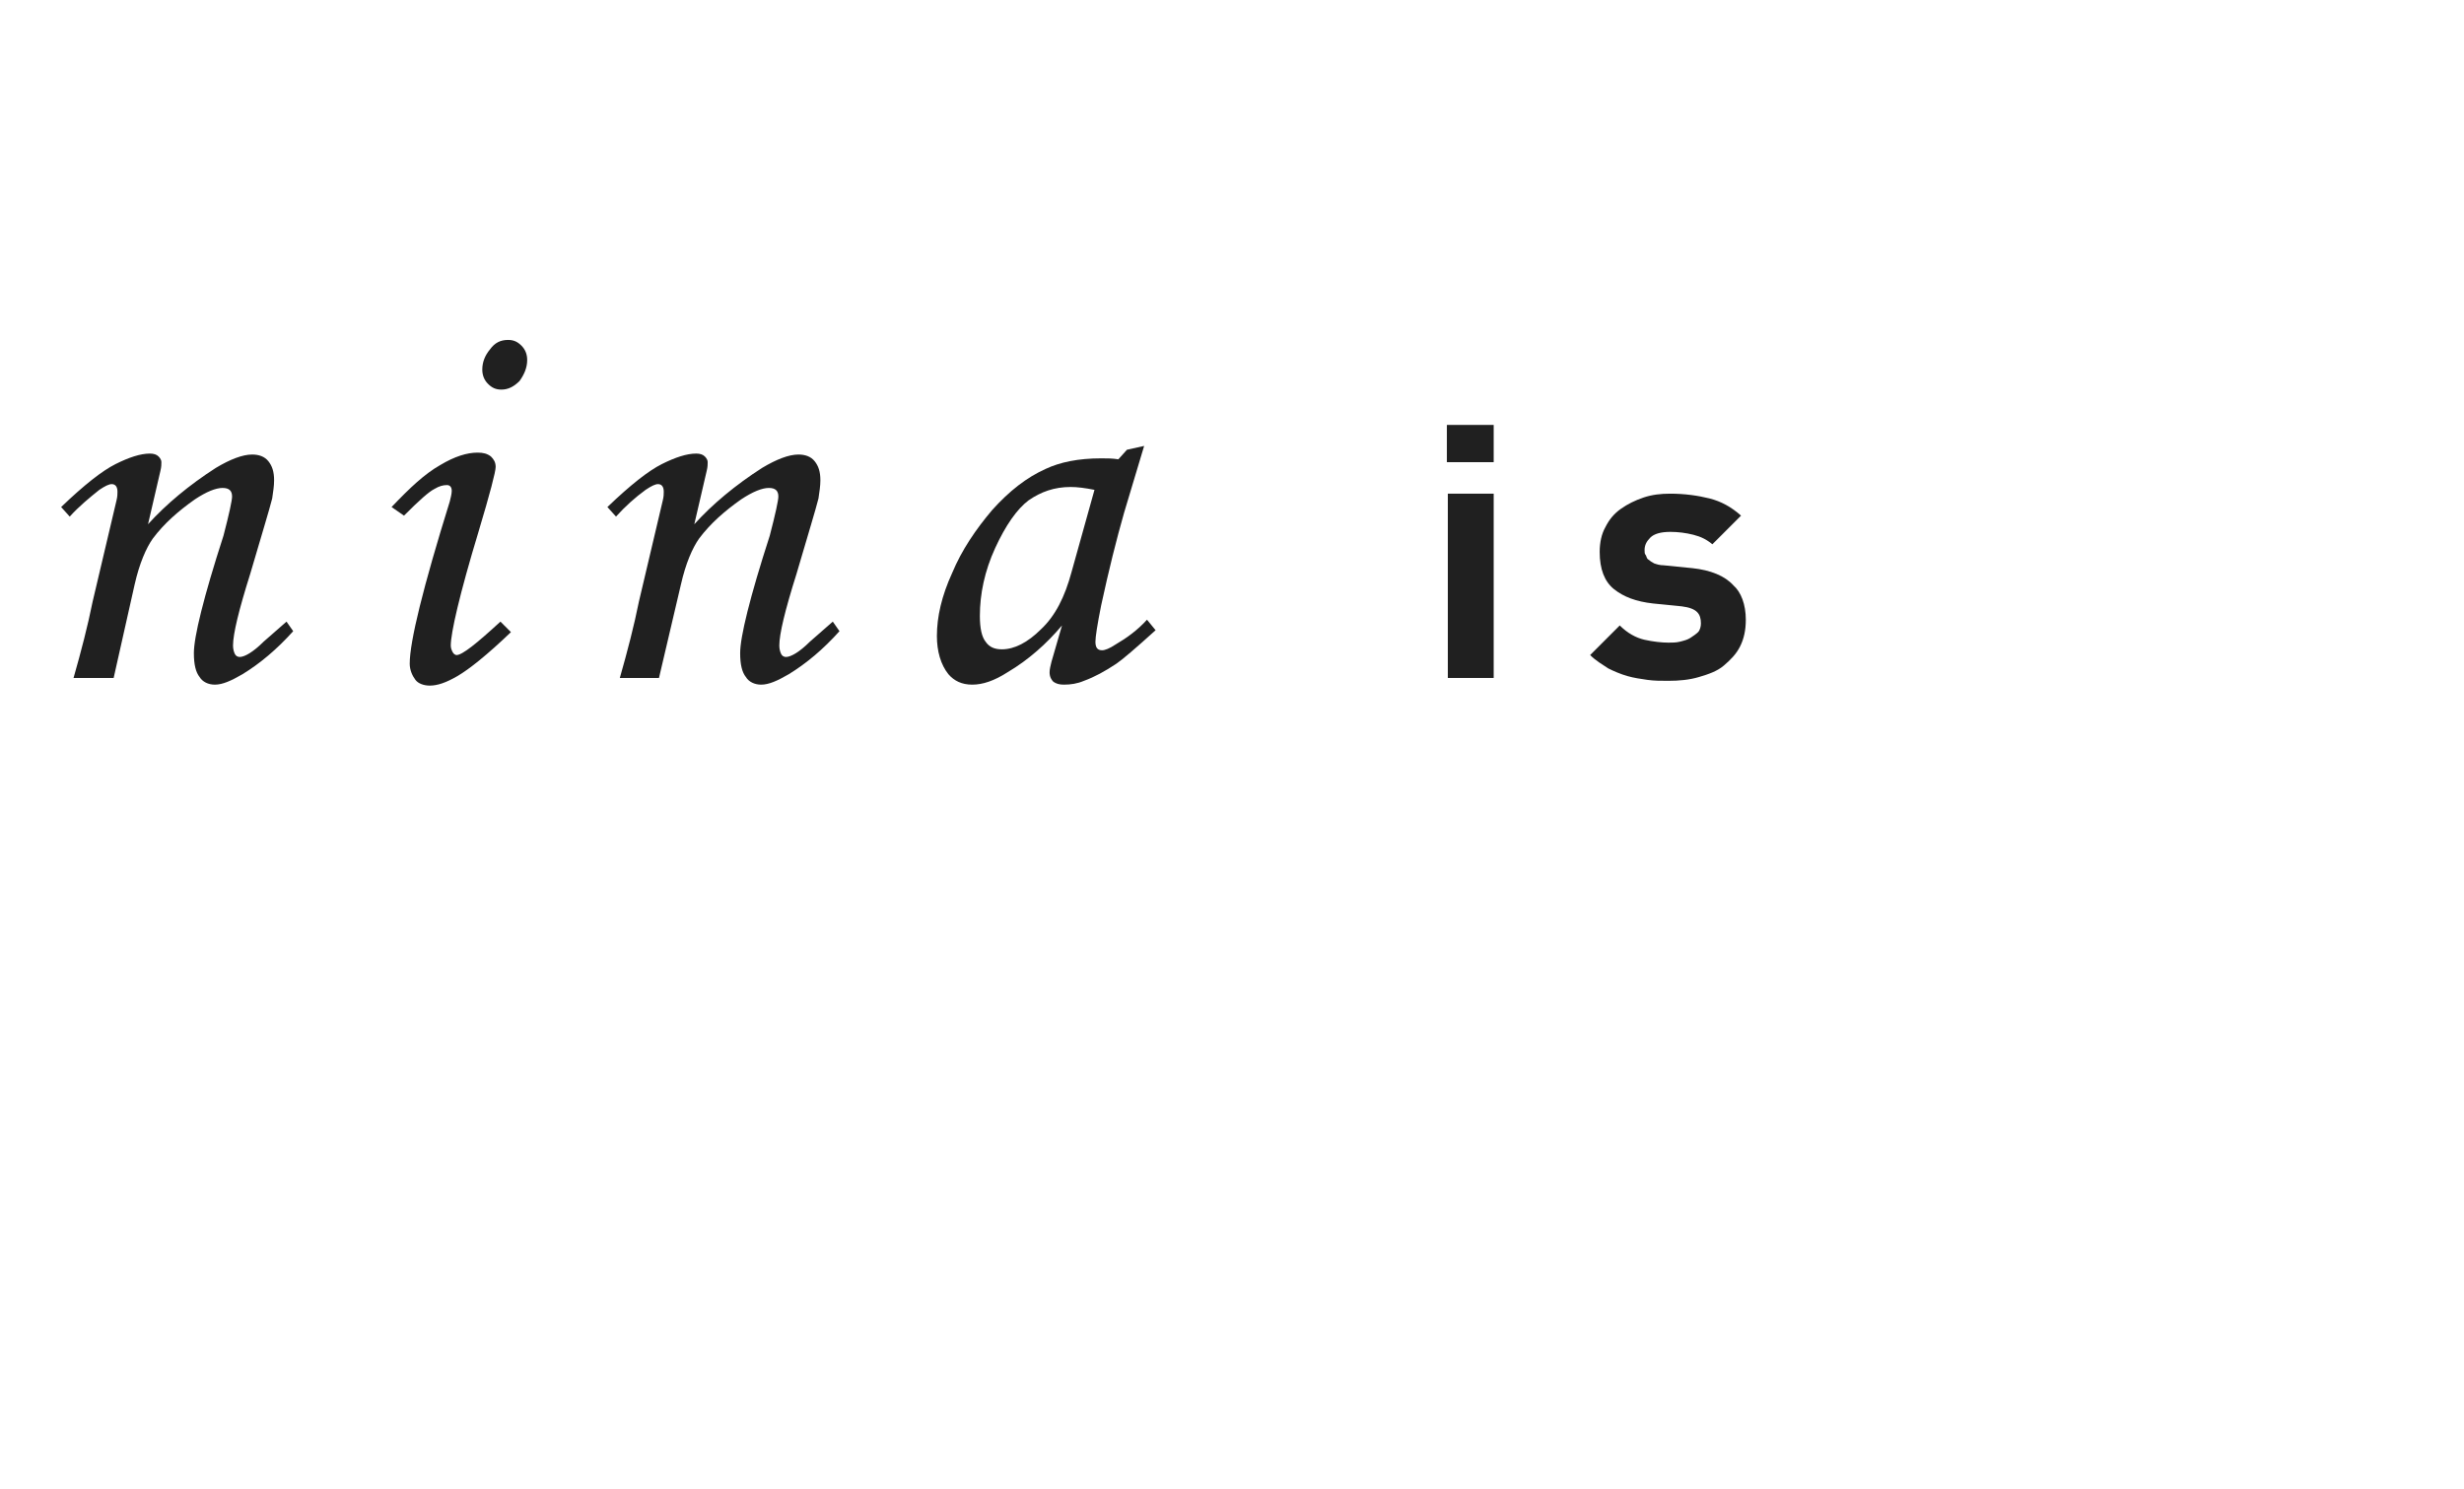
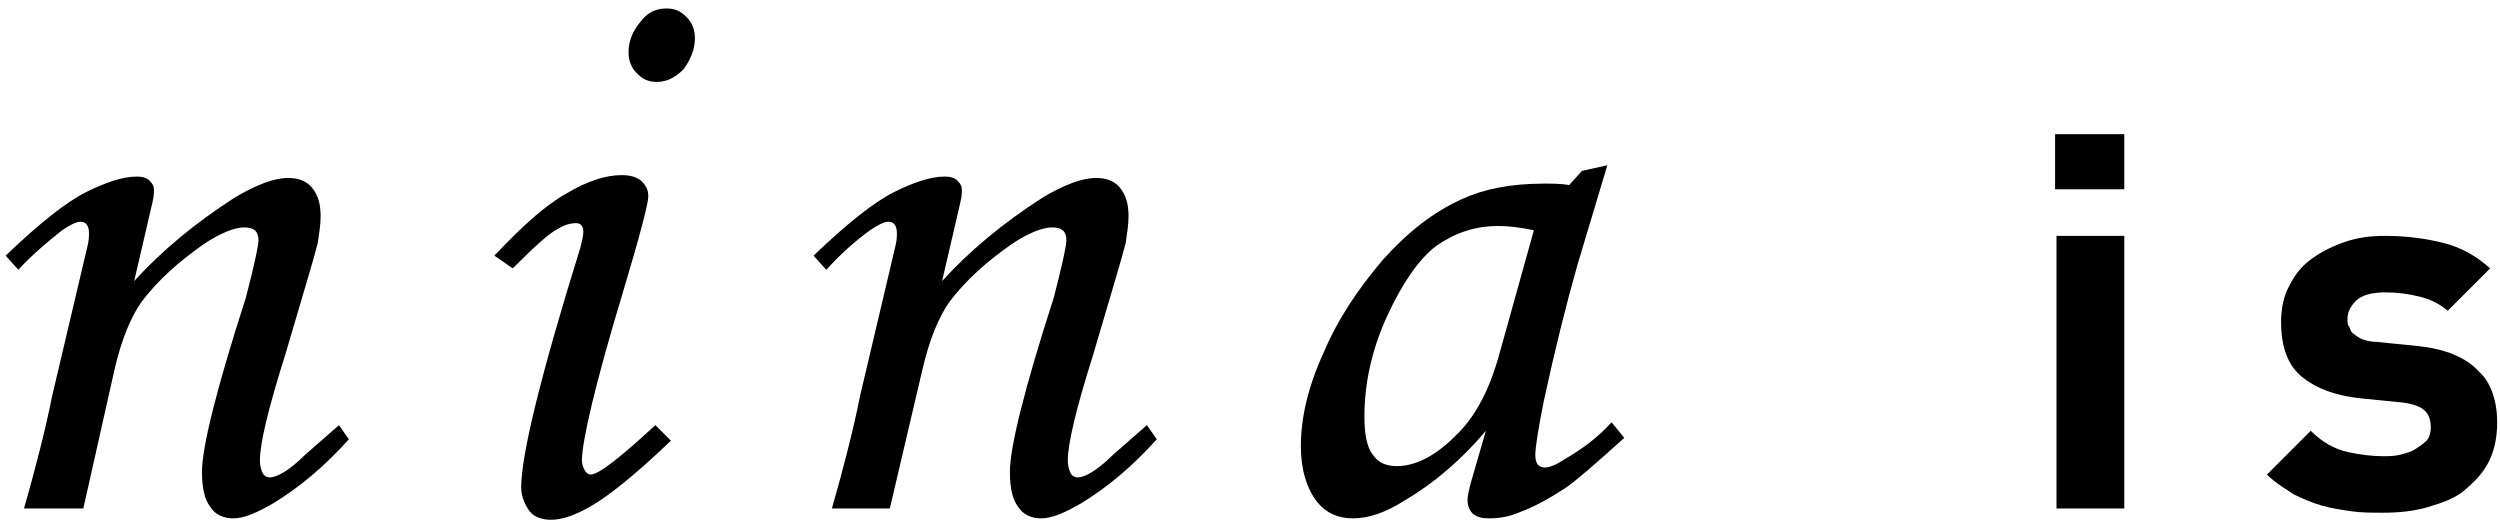
- <svg xmlns="http://www.w3.org/2000/svg" version="1.1" id="レイヤー_1" x="0px" y="0px" viewBox="0 0 258 155.9" style="enable-background:new 0 0 258 155.9;" xml:space="preserve">
-   <style type="text/css">
- 	.st0{fill:#202020;}
- </style>
-   <g>
-     <path class="st0" d="M7.3,54.1l-0.9-1c2.4-2.3,4.3-3.8,5.7-4.5c1.4-0.7,2.6-1.1,3.6-1.1c0.4,0,0.7,0.1,0.9,0.3s0.3,0.4,0.3,0.6   c0,0.2,0,0.5-0.1,0.9l-1.3,5.6c1.9-2.1,4.3-4.1,7.1-5.9c1.5-0.9,2.8-1.4,3.8-1.4c0.7,0,1.3,0.2,1.7,0.7c0.4,0.5,0.6,1.1,0.6,2   c0,0.6-0.1,1.2-0.2,1.9c-0.3,1.2-1.1,3.8-2.3,7.9c-1.2,3.8-1.8,6.3-1.8,7.5c0,0.4,0.1,0.7,0.2,0.9c0.1,0.2,0.3,0.3,0.5,0.3   c0.5,0,1.4-0.5,2.5-1.6c0.8-0.7,1.6-1.4,2.4-2.1l0.7,1c-1.7,1.9-3.5,3.4-5.3,4.5c-1.2,0.7-2.1,1.1-2.9,1.1c-0.7,0-1.3-0.3-1.6-0.8   c-0.4-0.5-0.6-1.3-0.6-2.5c0-1.7,1-5.8,3.1-12.3c0.6-2.3,0.9-3.7,0.9-4.1c0-0.6-0.3-0.9-1-0.9c-0.7,0-1.7,0.4-2.9,1.2   c-1.7,1.2-3.2,2.5-4.4,4.1c-0.7,1-1.4,2.6-1.9,4.8L11.9,71H7.7c0.8-2.8,1.5-5.5,2-8l2.5-10.6c0.1-0.4,0.1-0.7,0.1-0.9   c0-0.5-0.2-0.8-0.6-0.8c-0.3,0-0.7,0.2-1.3,0.6C9.4,52.1,8.3,53,7.3,54.1z" />
-     <path class="st0" d="M42.3,54L41,53.1c1.9-2,3.5-3.5,5.1-4.4c1.5-0.9,2.8-1.3,3.9-1.3c0.6,0,1,0.1,1.4,0.4c0.3,0.3,0.5,0.6,0.5,1.1   c0,0.5-0.6,2.8-1.8,6.8c-2,6.6-2.9,10.6-2.9,11.9c0,0.3,0.1,0.5,0.2,0.7c0.1,0.2,0.3,0.3,0.4,0.3c0.6,0,2.1-1.2,4.6-3.5l1.1,1.1   c-2.5,2.4-4.4,3.9-5.6,4.6s-2.1,1-2.9,1c-0.6,0-1.2-0.2-1.5-0.6s-0.6-1-0.6-1.7c0-2.3,1.4-8,4.2-17c0.1-0.4,0.2-0.8,0.2-1.1   c0-0.4-0.2-0.6-0.5-0.6c-0.4,0-0.8,0.1-1.3,0.4C44.9,51.5,43.9,52.4,42.3,54z M53.2,35.6c0.6,0,1,0.2,1.4,0.6   c0.4,0.4,0.6,0.9,0.6,1.5c0,0.8-0.3,1.5-0.8,2.2c-0.6,0.6-1.2,0.9-1.9,0.9c-0.6,0-1-0.2-1.4-0.6c-0.4-0.4-0.6-0.9-0.6-1.5   c0-0.8,0.3-1.5,0.8-2.1C51.8,35.9,52.4,35.6,53.2,35.6z" />
-     <path class="st0" d="M64.5,54.1l-0.9-1c2.4-2.3,4.3-3.8,5.7-4.5c1.4-0.7,2.6-1.1,3.6-1.1c0.4,0,0.7,0.1,0.9,0.3s0.3,0.4,0.3,0.6   c0,0.2,0,0.5-0.1,0.9l-1.3,5.6c1.9-2.1,4.3-4.1,7.1-5.9c1.5-0.9,2.8-1.4,3.8-1.4c0.7,0,1.3,0.2,1.7,0.7c0.4,0.5,0.6,1.1,0.6,2   c0,0.6-0.1,1.2-0.2,1.9c-0.3,1.2-1.1,3.8-2.3,7.9c-1.2,3.8-1.8,6.3-1.8,7.5c0,0.4,0.1,0.7,0.2,0.9c0.1,0.2,0.3,0.3,0.5,0.3   c0.5,0,1.4-0.5,2.5-1.6c0.8-0.7,1.6-1.4,2.4-2.1l0.7,1c-1.7,1.9-3.5,3.4-5.3,4.5c-1.2,0.7-2.1,1.1-2.9,1.1c-0.7,0-1.3-0.3-1.6-0.8   c-0.4-0.5-0.6-1.3-0.6-2.5c0-1.7,1-5.8,3.1-12.3c0.6-2.3,0.9-3.7,0.9-4.1c0-0.6-0.3-0.9-1-0.9c-0.7,0-1.7,0.4-2.9,1.2   c-1.7,1.2-3.2,2.5-4.4,4.1c-0.7,1-1.4,2.6-1.9,4.8L69,71h-4.1c0.8-2.8,1.5-5.5,2-8l2.5-10.6c0.1-0.4,0.1-0.7,0.1-0.9   c0-0.5-0.2-0.8-0.6-0.8c-0.3,0-0.7,0.2-1.3,0.6C66.5,52.1,65.5,53,64.5,54.1z" />
-     <path class="st0" d="M118,47.1l1.8-0.4l-2.1,7c-0.8,2.8-1.6,6-2.4,9.7c-0.4,2-0.6,3.3-0.6,3.8c0,0.6,0.2,0.9,0.7,0.9   c0.3,0,0.8-0.2,1.4-0.6c1.2-0.7,2.3-1.5,3.3-2.6l0.9,1.1c-2.1,1.9-3.5,3.1-4.1,3.5c-1.2,0.8-2.3,1.4-3.4,1.8   c-0.7,0.3-1.4,0.4-2.1,0.4c-0.5,0-0.8-0.1-1.1-0.3c-0.2-0.2-0.4-0.5-0.4-1c0-0.3,0.1-0.7,0.2-1.1l1.1-3.8c-1.6,1.9-3.5,3.6-5.7,4.9   c-1.4,0.9-2.6,1.3-3.7,1.3c-1.1,0-1.9-0.4-2.5-1.1c-0.8-1-1.2-2.4-1.2-4c0-2,0.5-4.2,1.6-6.6c1-2.4,2.5-4.6,4.2-6.6   c1.8-2,3.6-3.4,5.6-4.3c1.5-0.7,3.4-1.1,5.8-1.1c0.6,0,1.2,0,1.8,0.1L118,47.1z M114.6,51.3c-1-0.2-1.8-0.3-2.5-0.3   c-1.7,0-3.1,0.5-4.4,1.4c-1.2,0.9-2.4,2.6-3.5,5c-1.1,2.4-1.6,4.8-1.6,7.1c0,1.3,0.2,2.2,0.6,2.7c0.4,0.6,1,0.8,1.7,0.8   c1.3,0,2.7-0.7,4.1-2.1c1.5-1.4,2.5-3.4,3.2-6L114.6,51.3z" />
-     <path class="st0" d="M151.5,48.4v-3.9h4.9v3.9H151.5z M151.6,71V51.7h4.8V71H151.6z" />
-     <path class="st0" d="M182.8,64.9c0,1.1-0.2,2-0.6,2.8c-0.4,0.8-1,1.4-1.7,2s-1.6,0.9-2.6,1.2s-2.1,0.4-3.2,0.4   c-0.8,0-1.5,0-2.2-0.1c-0.7-0.1-1.4-0.2-2.1-0.4c-0.7-0.2-1.4-0.5-2-0.8c-0.6-0.4-1.3-0.8-1.9-1.4l3.1-3.1c0.8,0.8,1.7,1.3,2.6,1.5   c0.9,0.2,1.8,0.3,2.5,0.3c0.4,0,0.8,0,1.2-0.1c0.4-0.1,0.8-0.2,1.1-0.4s0.6-0.4,0.8-0.6s0.3-0.6,0.3-0.9c0-0.5-0.1-0.9-0.4-1.2   c-0.3-0.3-0.8-0.5-1.6-0.6l-3-0.3c-1.8-0.2-3.1-0.7-4.1-1.5s-1.5-2.1-1.5-3.9c0-1,0.2-1.9,0.6-2.6c0.4-0.8,0.9-1.4,1.6-1.9   c0.7-0.5,1.5-0.9,2.4-1.2c0.9-0.3,1.8-0.4,2.8-0.4c1.5,0,2.9,0.2,4.1,0.5c1.2,0.3,2.3,0.9,3.3,1.8l-3,3c-0.6-0.5-1.2-0.8-2-1   c-0.8-0.2-1.6-0.3-2.4-0.3c-1,0-1.7,0.2-2.1,0.6c-0.4,0.4-0.6,0.8-0.6,1.3c0,0.2,0,0.4,0.1,0.5s0.1,0.4,0.3,0.5   c0.1,0.1,0.4,0.3,0.6,0.4c0.3,0.1,0.6,0.2,1,0.2l3,0.3c1.9,0.2,3.4,0.8,4.3,1.8C182.3,62,182.8,63.3,182.8,64.9z" />
+ <svg xmlns="http://www.w3.org/2000/svg" width="177px" height="37px" viewBox="0 0 177 37" version="1.1">
+   <defs />
+   <g id="Page-1" stroke="none" stroke-width="1" fill="none" fill-rule="evenodd">
+     <g id="about" fill="#000000">
+       <g id="Group">
+         <path d="M1.3,19.1 L0.4,18.1 C2.8,15.8 4.7,14.3 6.1,13.6 C7.5,12.9 8.7,12.5 9.7,12.5 C10.1,12.5 10.4,12.6 10.6,12.8 C10.8,13 10.9,13.2 10.9,13.4 C10.9,13.6 10.9,13.9 10.8,14.3 L9.5,19.9 C11.4,17.8 13.8,15.8 16.6,14 C18.1,13.1 19.4,12.6 20.4,12.6 C21.1,12.6 21.7,12.8 22.1,13.3 C22.5,13.8 22.7,14.4 22.7,15.3 C22.7,15.9 22.6,16.5 22.5,17.2 C22.2,18.4 21.4,21 20.2,25.1 C19,28.9 18.4,31.4 18.4,32.6 C18.4,33 18.5,33.3 18.6,33.5 C18.7,33.7 18.9,33.8 19.1,33.8 C19.6,33.8 20.5,33.3 21.6,32.2 C22.4,31.5 23.2,30.8 24,30.1 L24.7,31.1 C23,33 21.2,34.5 19.4,35.6 C18.2,36.3 17.3,36.7 16.5,36.7 C15.8,36.7 15.2,36.4 14.9,35.9 C14.5,35.4 14.3,34.6 14.3,33.4 C14.3,31.7 15.3,27.6 17.4,21.1 C18,18.8 18.3,17.4 18.3,17 C18.3,16.4 18,16.1 17.3,16.1 C16.6,16.1 15.6,16.5 14.4,17.3 C12.7,18.5 11.2,19.8 10,21.4 C9.3,22.4 8.6,24 8.1,26.2 L5.9,36 L1.7,36 C2.5,33.2 3.2,30.5 3.7,28 L6.2,17.4 C6.3,17 6.3,16.7 6.3,16.5 C6.3,16 6.1,15.7 5.7,15.7 C5.4,15.7 5,15.9 4.4,16.3 C3.4,17.1 2.3,18 1.3,19.1 L1.3,19.1 Z" id="Shape" />
+         <path d="M36.3,19 L35,18.1 C36.9,16.1 38.5,14.6 40.1,13.7 C41.6,12.8 42.9,12.4 44,12.4 C44.6,12.4 45,12.5 45.4,12.8 C45.7,13.1 45.9,13.4 45.9,13.9 C45.9,14.4 45.3,16.7 44.1,20.7 C42.1,27.3 41.2,31.3 41.2,32.6 C41.2,32.9 41.3,33.1 41.4,33.3 C41.5,33.5 41.7,33.6 41.8,33.6 C42.4,33.6 43.9,32.4 46.4,30.1 L47.5,31.2 C45,33.6 43.1,35.1 41.9,35.8 C40.7,36.5 39.8,36.8 39,36.8 C38.4,36.8 37.8,36.6 37.5,36.2 C37.2,35.8 36.9,35.2 36.9,34.5 C36.9,32.2 38.3,26.5 41.1,17.5 C41.2,17.1 41.3,16.7 41.3,16.4 C41.3,16 41.1,15.8 40.8,15.8 C40.4,15.8 40,15.9 39.5,16.2 C38.9,16.5 37.9,17.4 36.3,19 L36.3,19 Z M47.2,0.6 C47.8,0.6 48.2,0.8 48.6,1.2 C49,1.6 49.2,2.1 49.2,2.7 C49.2,3.5 48.9,4.2 48.4,4.9 C47.8,5.5 47.2,5.8 46.5,5.8 C45.9,5.8 45.5,5.6 45.1,5.2 C44.7,4.8 44.5,4.3 44.5,3.7 C44.5,2.9 44.8,2.2 45.3,1.6 C45.8,0.9 46.4,0.6 47.2,0.6 L47.2,0.6 Z" id="Shape" />
+         <path d="M58.5,19.1 L57.6,18.1 C60,15.8 61.9,14.3 63.3,13.6 C64.7,12.9 65.9,12.5 66.9,12.5 C67.3,12.5 67.6,12.6 67.8,12.8 C68,13 68.1,13.2 68.1,13.4 C68.1,13.6 68.1,13.9 68,14.3 L66.7,19.9 C68.6,17.8 71,15.8 73.8,14 C75.3,13.1 76.6,12.6 77.6,12.6 C78.3,12.6 78.9,12.8 79.3,13.3 C79.7,13.8 79.9,14.4 79.9,15.3 C79.9,15.9 79.8,16.5 79.7,17.2 C79.4,18.4 78.6,21 77.4,25.1 C76.2,28.9 75.6,31.4 75.6,32.6 C75.6,33 75.7,33.3 75.8,33.5 C75.9,33.7 76.1,33.8 76.3,33.8 C76.8,33.8 77.7,33.3 78.8,32.2 C79.6,31.5 80.4,30.8 81.2,30.1 L81.9,31.1 C80.2,33 78.4,34.5 76.6,35.6 C75.4,36.3 74.5,36.7 73.7,36.7 C73,36.7 72.4,36.4 72.1,35.9 C71.7,35.4 71.5,34.6 71.5,33.4 C71.5,31.7 72.5,27.6 74.6,21.1 C75.2,18.8 75.5,17.4 75.5,17 C75.5,16.4 75.2,16.1 74.5,16.1 C73.8,16.1 72.8,16.5 71.6,17.3 C69.9,18.5 68.4,19.8 67.2,21.4 C66.5,22.4 65.8,24 65.3,26.2 L63,36 L58.9,36 C59.7,33.2 60.4,30.5 60.9,28 L63.4,17.4 C63.5,17 63.5,16.7 63.5,16.5 C63.5,16 63.3,15.7 62.9,15.7 C62.6,15.7 62.2,15.9 61.6,16.3 C60.5,17.1 59.5,18 58.5,19.1 L58.5,19.1 Z" id="Shape" />
+         <path d="M112,12.1 L113.8,11.7 L111.7,18.7 C110.9,21.5 110.1,24.7 109.3,28.4 C108.9,30.4 108.7,31.7 108.7,32.2 C108.7,32.8 108.9,33.1 109.4,33.1 C109.7,33.1 110.2,32.9 110.8,32.5 C112,31.8 113.1,31 114.1,29.9 L115,31 C112.9,32.9 111.5,34.1 110.9,34.5 C109.7,35.3 108.6,35.9 107.5,36.3 C106.8,36.6 106.1,36.7 105.4,36.7 C104.9,36.7 104.6,36.6 104.3,36.4 C104.1,36.2 103.9,35.9 103.9,35.4 C103.9,35.1 104,34.7 104.1,34.3 L105.2,30.5 C103.6,32.4 101.7,34.1 99.5,35.4 C98.1,36.3 96.9,36.7 95.8,36.7 C94.7,36.7 93.9,36.3 93.3,35.6 C92.5,34.6 92.1,33.2 92.1,31.6 C92.1,29.6 92.6,27.4 93.7,25 C94.7,22.6 96.2,20.4 97.9,18.4 C99.7,16.4 101.5,15 103.5,14.1 C105,13.4 106.9,13 109.3,13 C109.9,13 110.5,13 111.1,13.1 L112,12.1 L112,12.1 Z M108.6,16.3 C107.6,16.1 106.8,16 106.1,16 C104.4,16 103,16.5 101.7,17.4 C100.5,18.3 99.3,20 98.2,22.4 C97.1,24.8 96.6,27.2 96.6,29.5 C96.6,30.8 96.8,31.7 97.2,32.2 C97.6,32.8 98.2,33 98.9,33 C100.2,33 101.6,32.3 103,30.9 C104.5,29.5 105.5,27.5 106.2,24.9 L108.6,16.3 L108.6,16.3 Z" id="Shape" />
+         <path d="M145.5,13.4 L145.5,9.5 L150.4,9.5 L150.4,13.4 L145.5,13.4 L145.5,13.4 Z M145.6,36 L145.6,16.7 L150.4,16.7 L150.4,36 L145.6,36 L145.6,36 Z" id="Shape" />
+         <path d="M176.8,29.9 C176.8,31 176.6,31.9 176.2,32.7 C175.8,33.5 175.2,34.1 174.5,34.7 C173.8,35.3 172.9,35.6 171.9,35.9 C170.9,36.2 169.8,36.3 168.7,36.3 C167.9,36.3 167.2,36.3 166.5,36.2 C165.8,36.1 165.1,36 164.4,35.8 C163.7,35.6 163,35.3 162.4,35 C161.8,34.6 161.1,34.2 160.5,33.6 L163.6,30.5 C164.4,31.3 165.3,31.8 166.2,32 C167.1,32.2 168,32.3 168.7,32.3 C169.1,32.3 169.5,32.3 169.9,32.2 C170.3,32.1 170.7,32 171,31.8 C171.3,31.6 171.6,31.4 171.8,31.2 C172,31 172.1,30.6 172.1,30.3 C172.1,29.8 172,29.4 171.7,29.1 C171.4,28.8 170.9,28.6 170.1,28.5 L167.1,28.2 C165.3,28 164,27.5 163,26.7 C162,25.9 161.5,24.6 161.5,22.8 C161.5,21.8 161.7,20.9 162.1,20.2 C162.5,19.4 163,18.8 163.7,18.3 C164.4,17.8 165.2,17.4 166.1,17.1 C167,16.8 167.9,16.7 168.9,16.7 C170.4,16.7 171.8,16.9 173,17.2 C174.2,17.5 175.3,18.1 176.3,19 L173.3,22 C172.7,21.5 172.1,21.2 171.3,21 C170.5,20.8 169.7,20.7 168.9,20.7 C167.9,20.7 167.2,20.9 166.8,21.3 C166.4,21.7 166.2,22.1 166.2,22.6 C166.2,22.8 166.2,23 166.3,23.1 C166.4,23.2 166.4,23.5 166.6,23.6 C166.7,23.7 167,23.9 167.2,24 C167.5,24.1 167.8,24.2 168.2,24.2 L171.2,24.5 C173.1,24.7 174.6,25.3 175.5,26.3 C176.3,27 176.8,28.3 176.8,29.9 L176.8,29.9 Z" id="Shape" />
+       </g>
+     </g>
  </g>
</svg>
